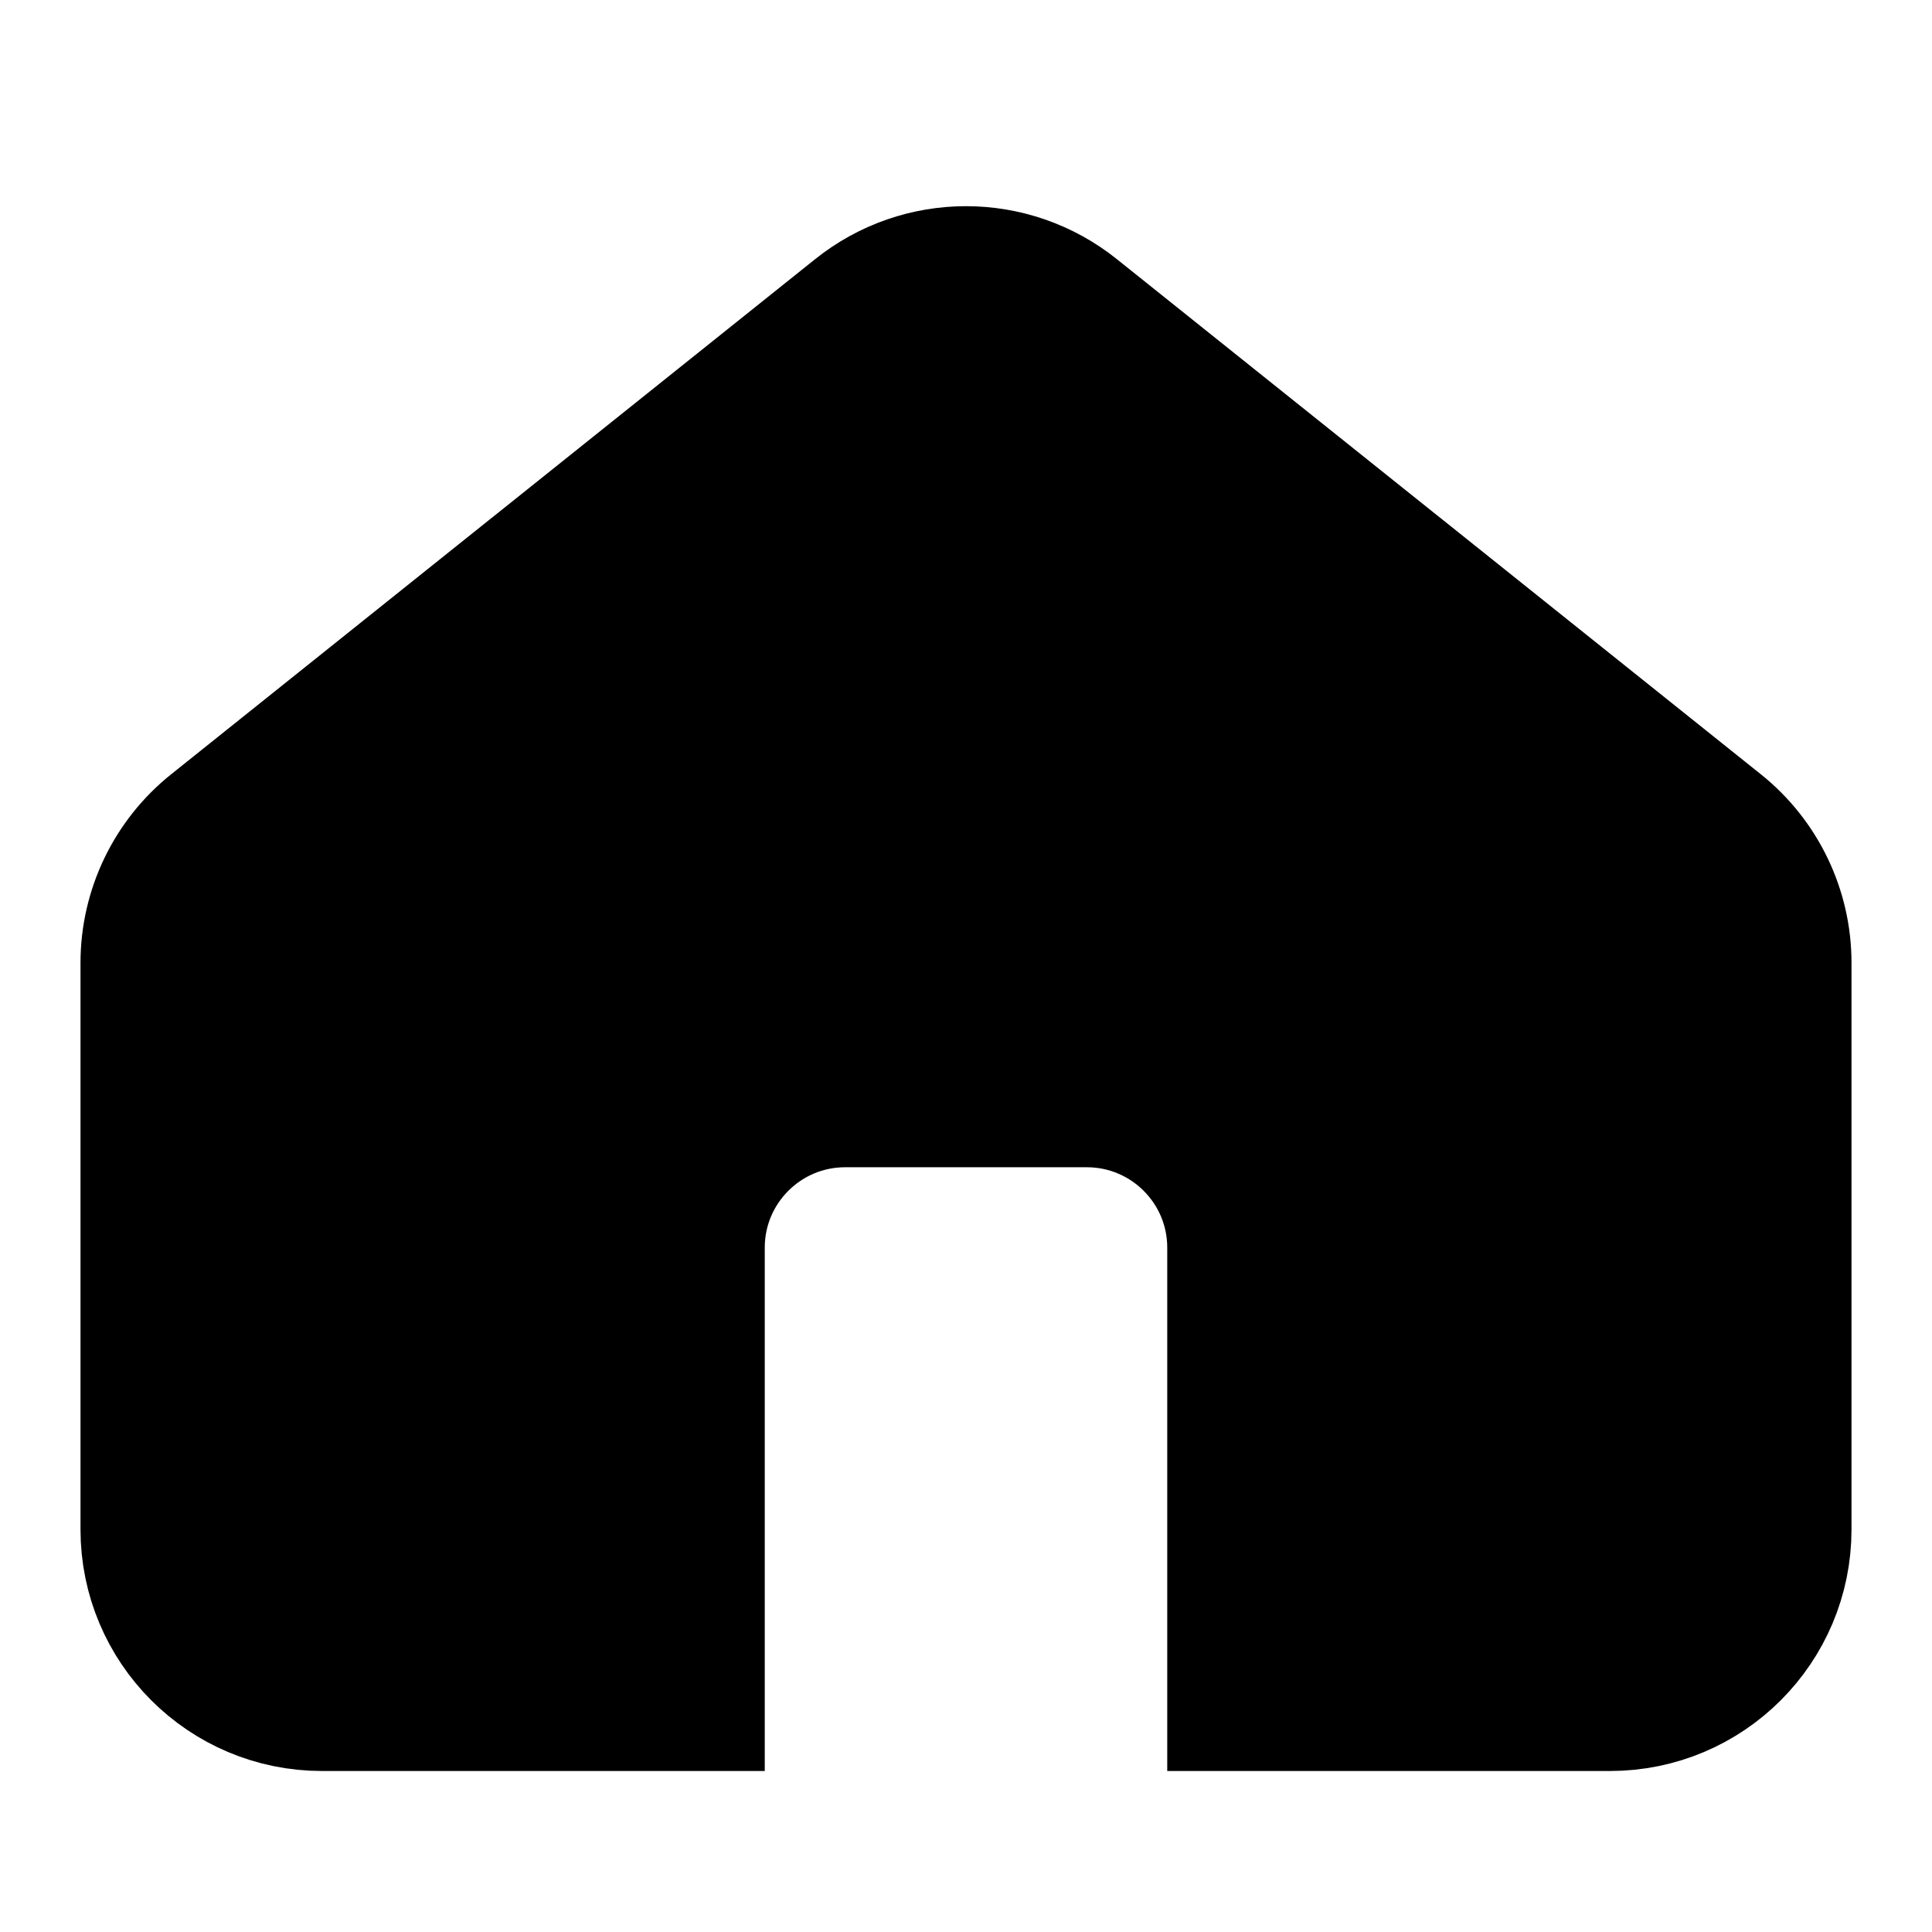
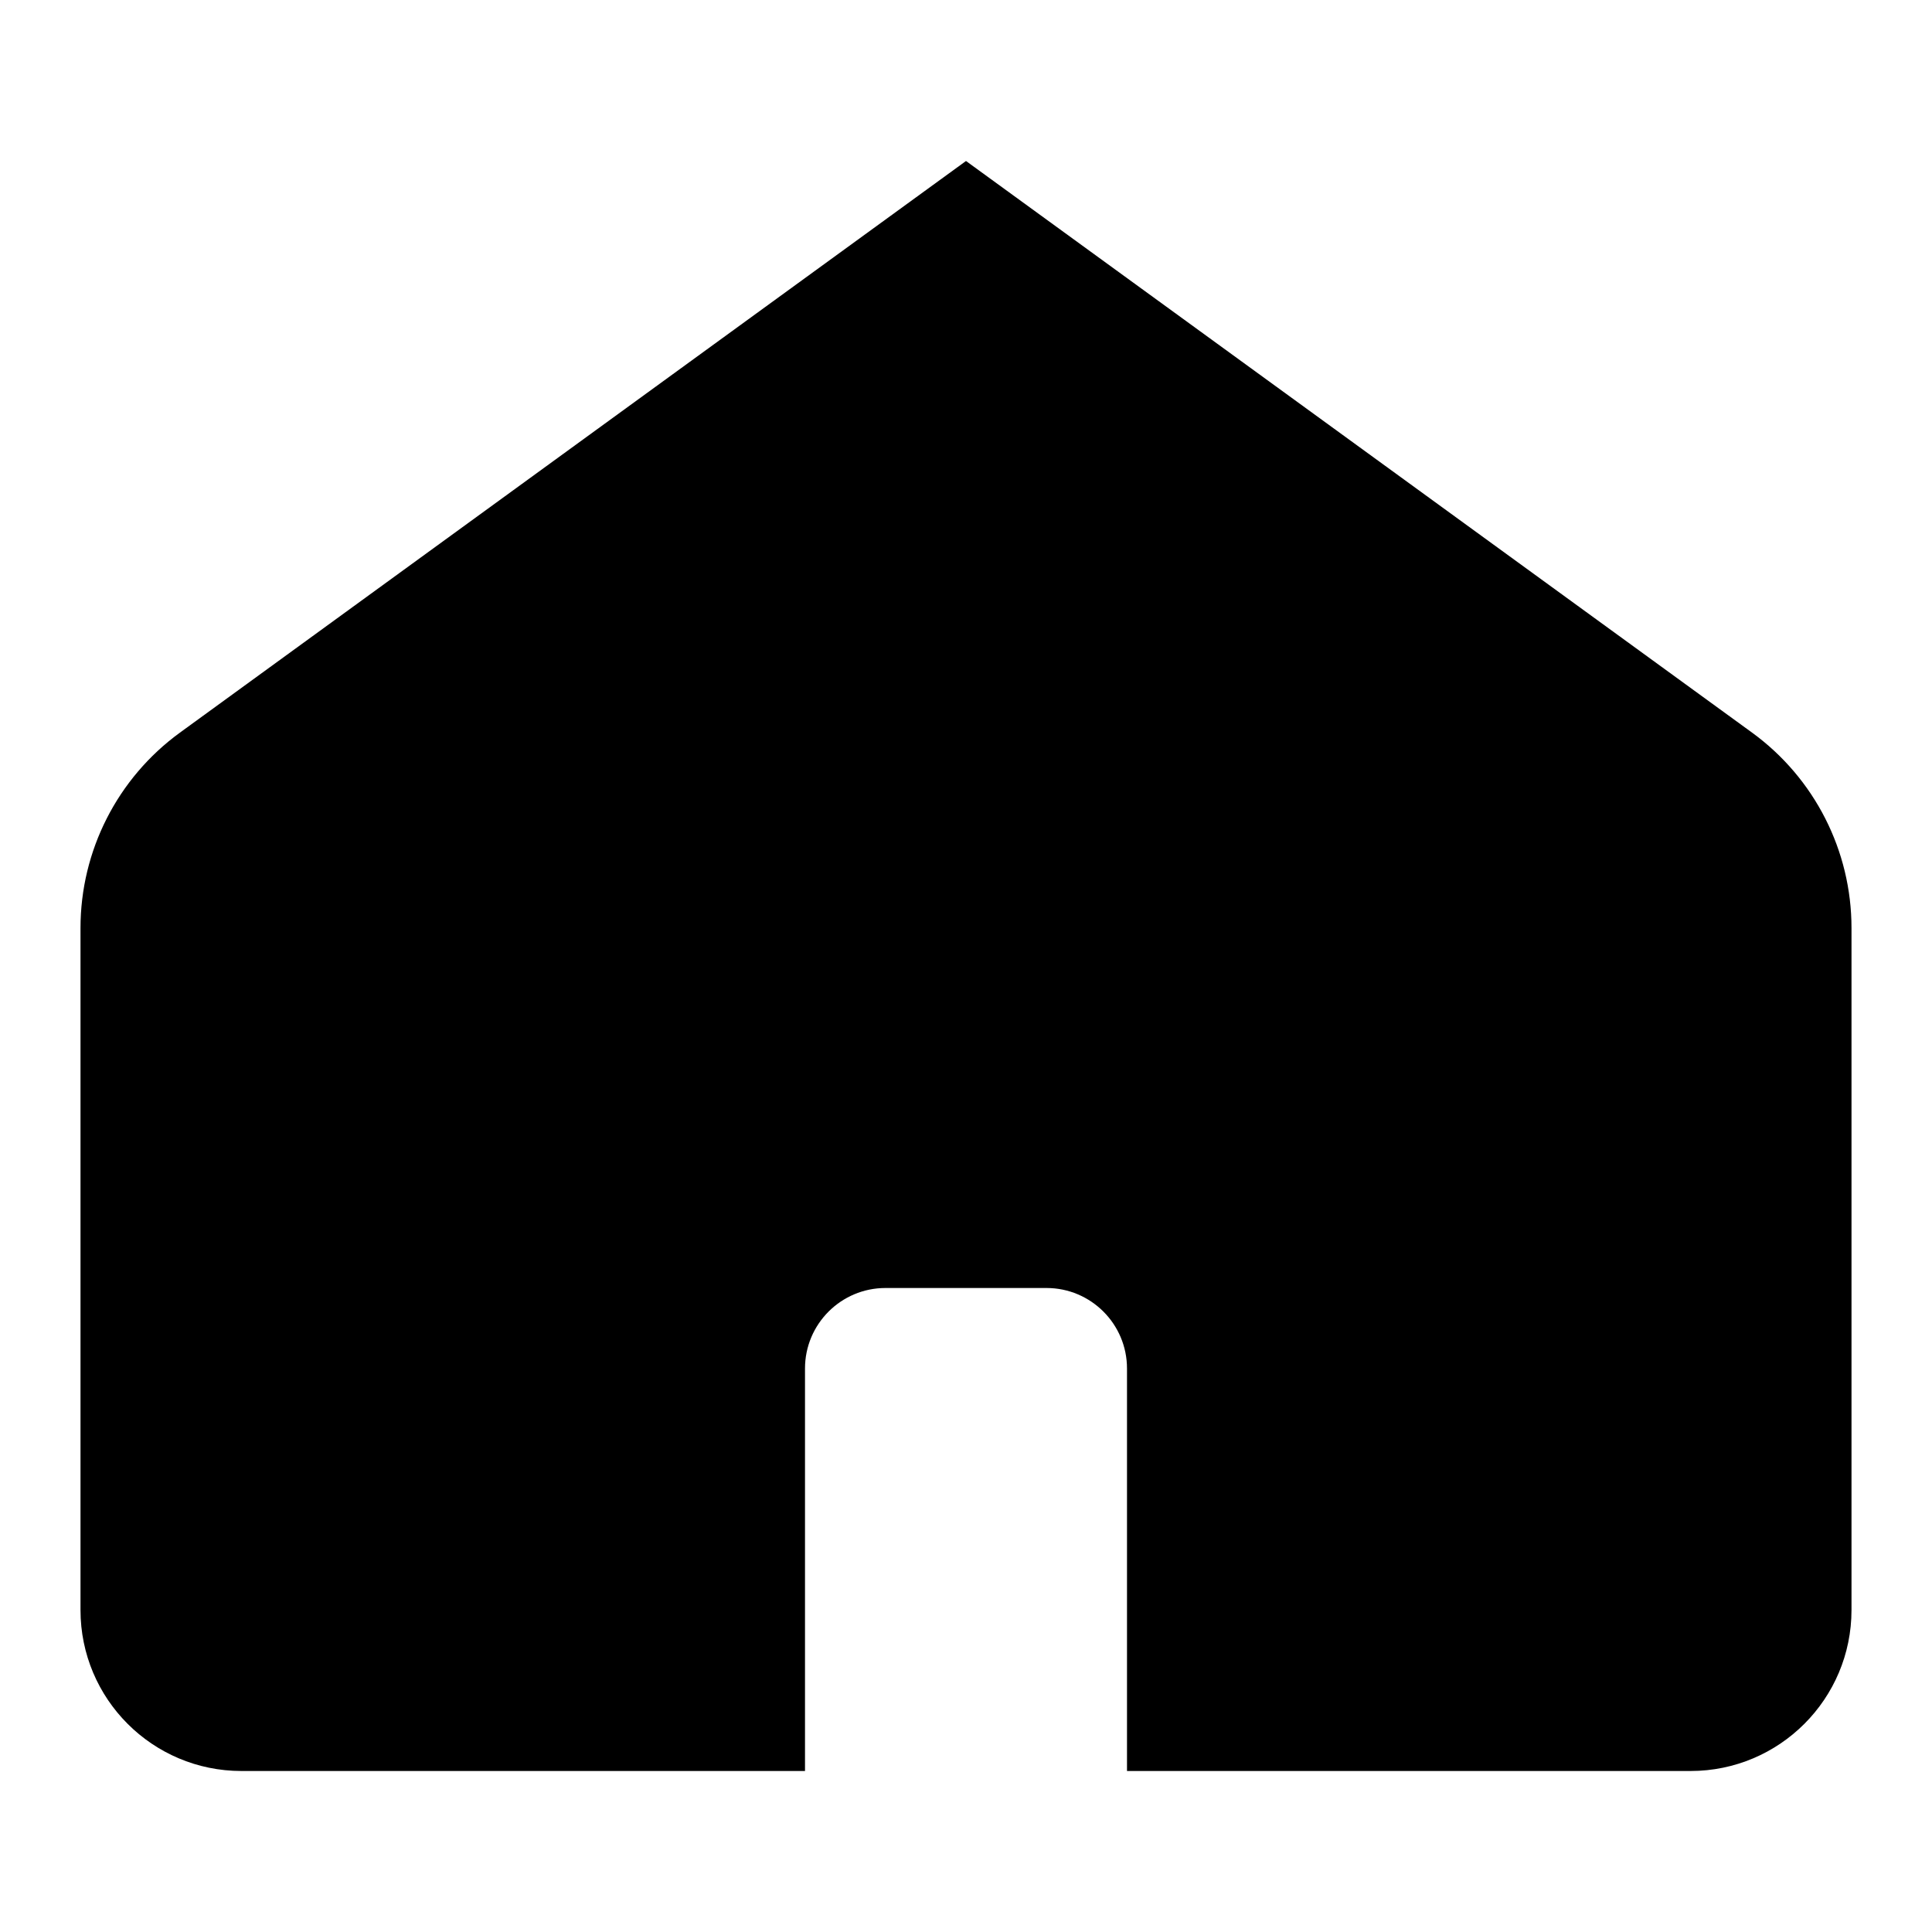
<svg xmlns="http://www.w3.org/2000/svg" width="24" height="24" viewBox="0 0 24 24" fill="none">
  <rect width="24" height="24" fill="white" />
-   <path d="M10.751 4C11.481 3.415 12.519 3.415 13.249 4L21.249 10.399C21.724 10.779 22 11.354 22 11.961V19C22 20.105 21.105 21 20 21H15.5V15.5C15.5 14.395 14.605 13.5 13.5 13.5H10.5C9.395 13.5 8.5 14.395 8.5 15.5V21H4C2.895 21 2 20.105 2 19V11.961C2 11.354 2.276 10.779 2.751 10.399L10.751 4Z" fill="black" stroke="black" stroke-width="2" stroke-linecap="round" />
+   <path fill-rule="evenodd" clip-rule="evenodd" d="M1 20C1 21.105 1.895 22 3 22H10V20V17C10 16.448 10.448 16 11 16H13C13.552 16 14 16.448 14 17V20V22H21C22.105 22 23 21.105 23 20V11.528C23 10.568 22.541 9.666 21.765 9.101L12 2L2.235 9.101C1.459 9.666 1 10.568 1 11.528V20Z" fill="black" />
</svg>
